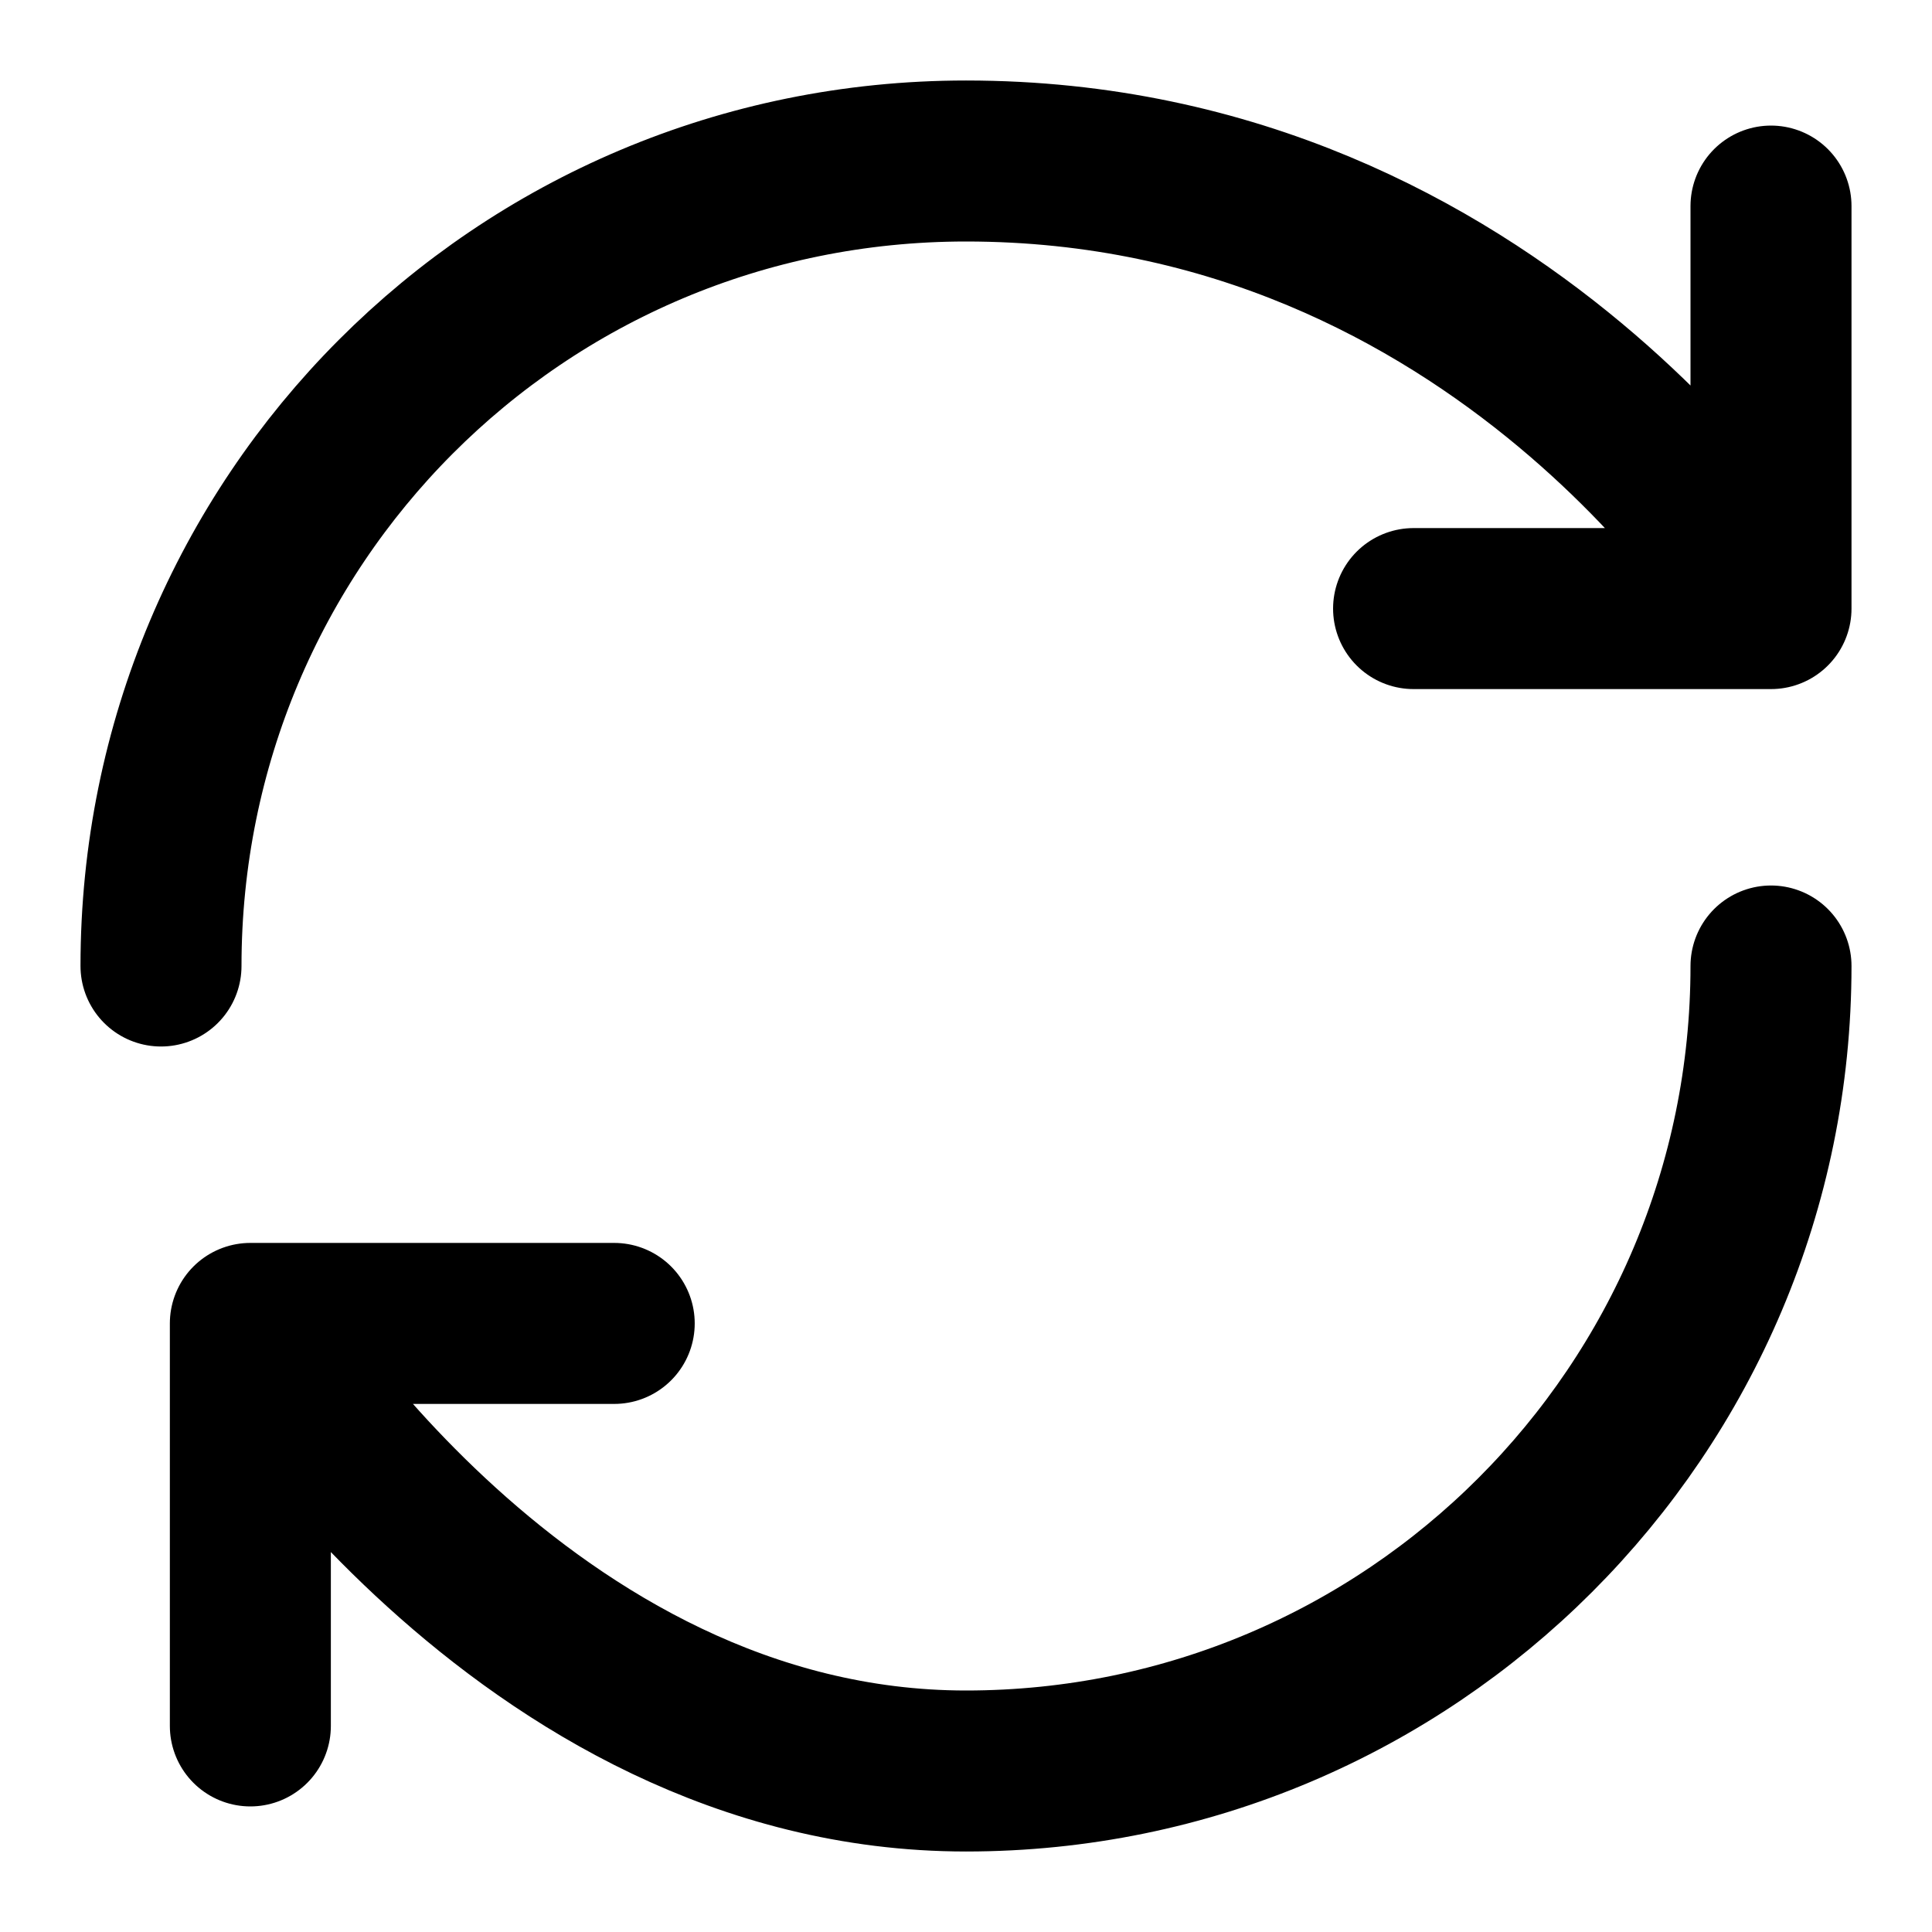
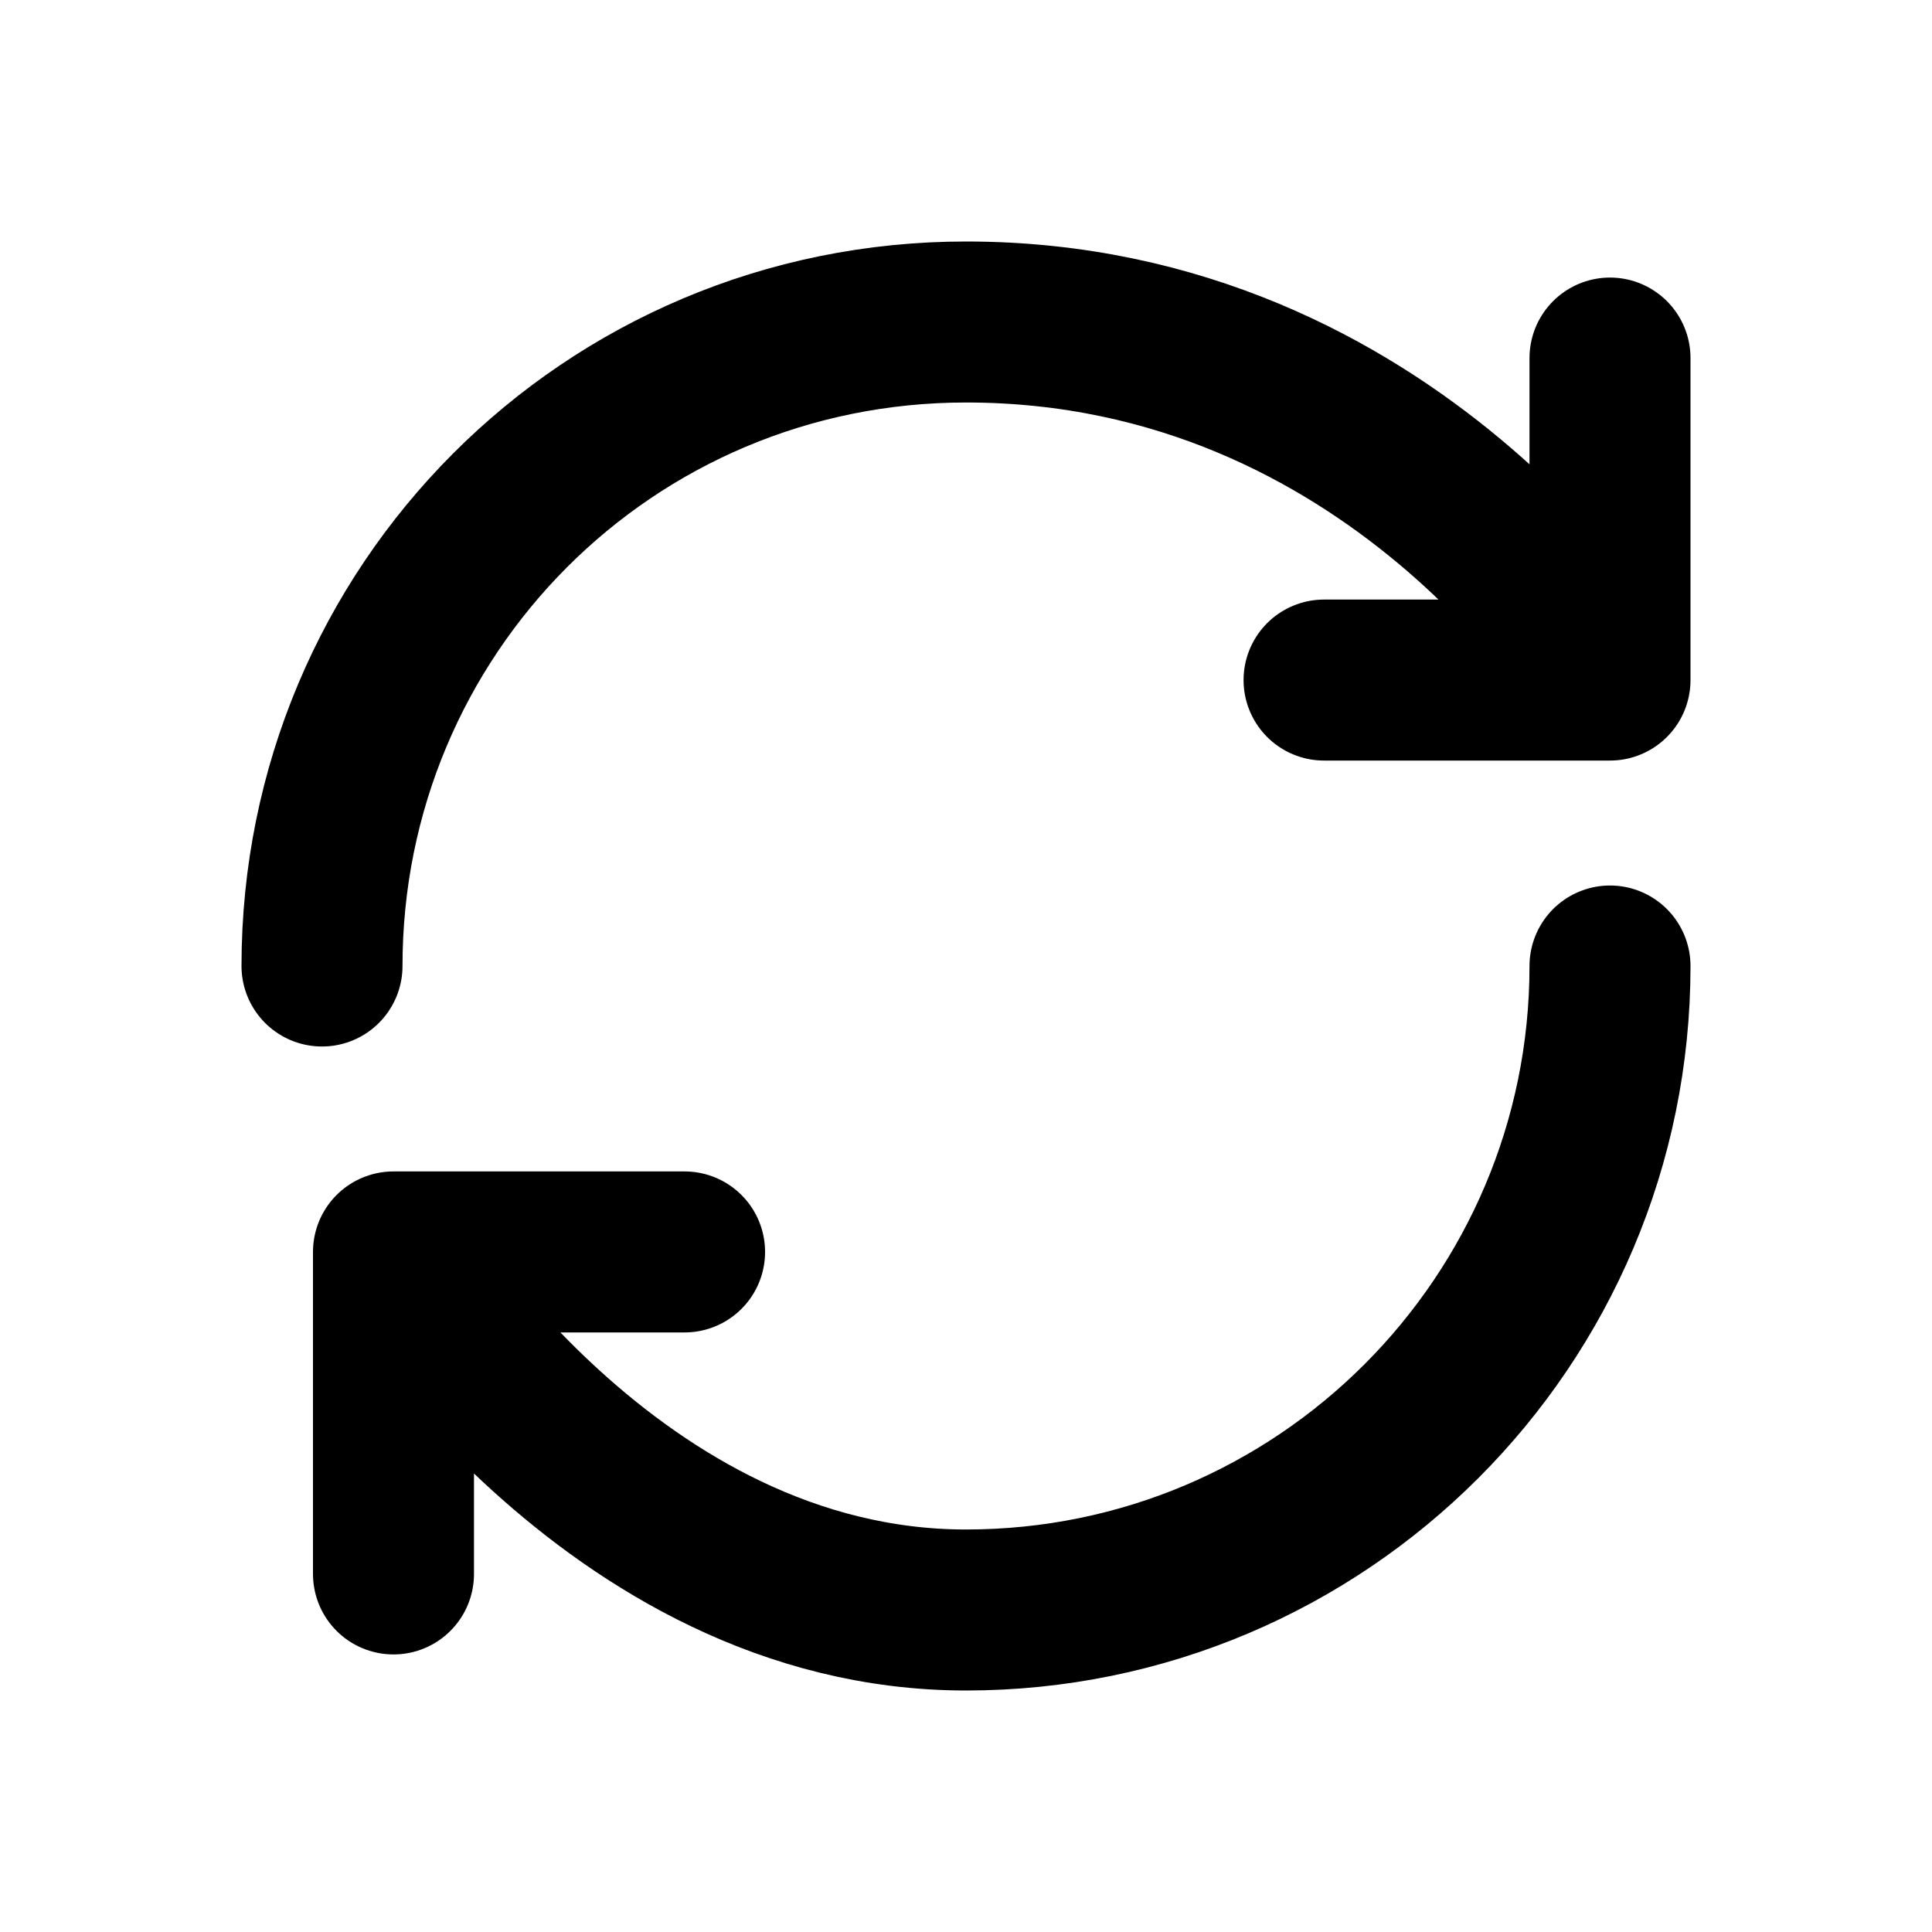
<svg xmlns="http://www.w3.org/2000/svg" viewBox="0 0 24 24" fill="none" stroke="currentColor" stroke-width="2" stroke-linecap="round" stroke-linejoin="round">
-   <path fill="none" stroke="currentColor" stroke-linecap="round" stroke-linejoin="round" stroke-width="2" d="M22 12c0 5.52-4.48 10-10 10s-8.89-5.56-8.89-5.56m0 0h4.52m-4.52 0v5M2 12C2 6.48 6.44 2 12 2c6.67 0 10 5.56 10 5.56m0 0v-5m0 5h-4.44" />
+   <g transform="translate(12 12) scale(0.8) translate(-12 -12)">
+     <path fill="none" stroke="currentColor" stroke-linecap="round" stroke-linejoin="round" stroke-width="2.5" d="M22 12c0 5.52-4.48 10-10 10s-8.89-5.56-8.89-5.56m0 0h4.52m-4.52 0v5M2 12C2 6.48 6.44 2 12 2c6.67 0 10 5.56 10 5.56m0 0v-5m0 5h-4.44" />
+   </g>
</svg>
